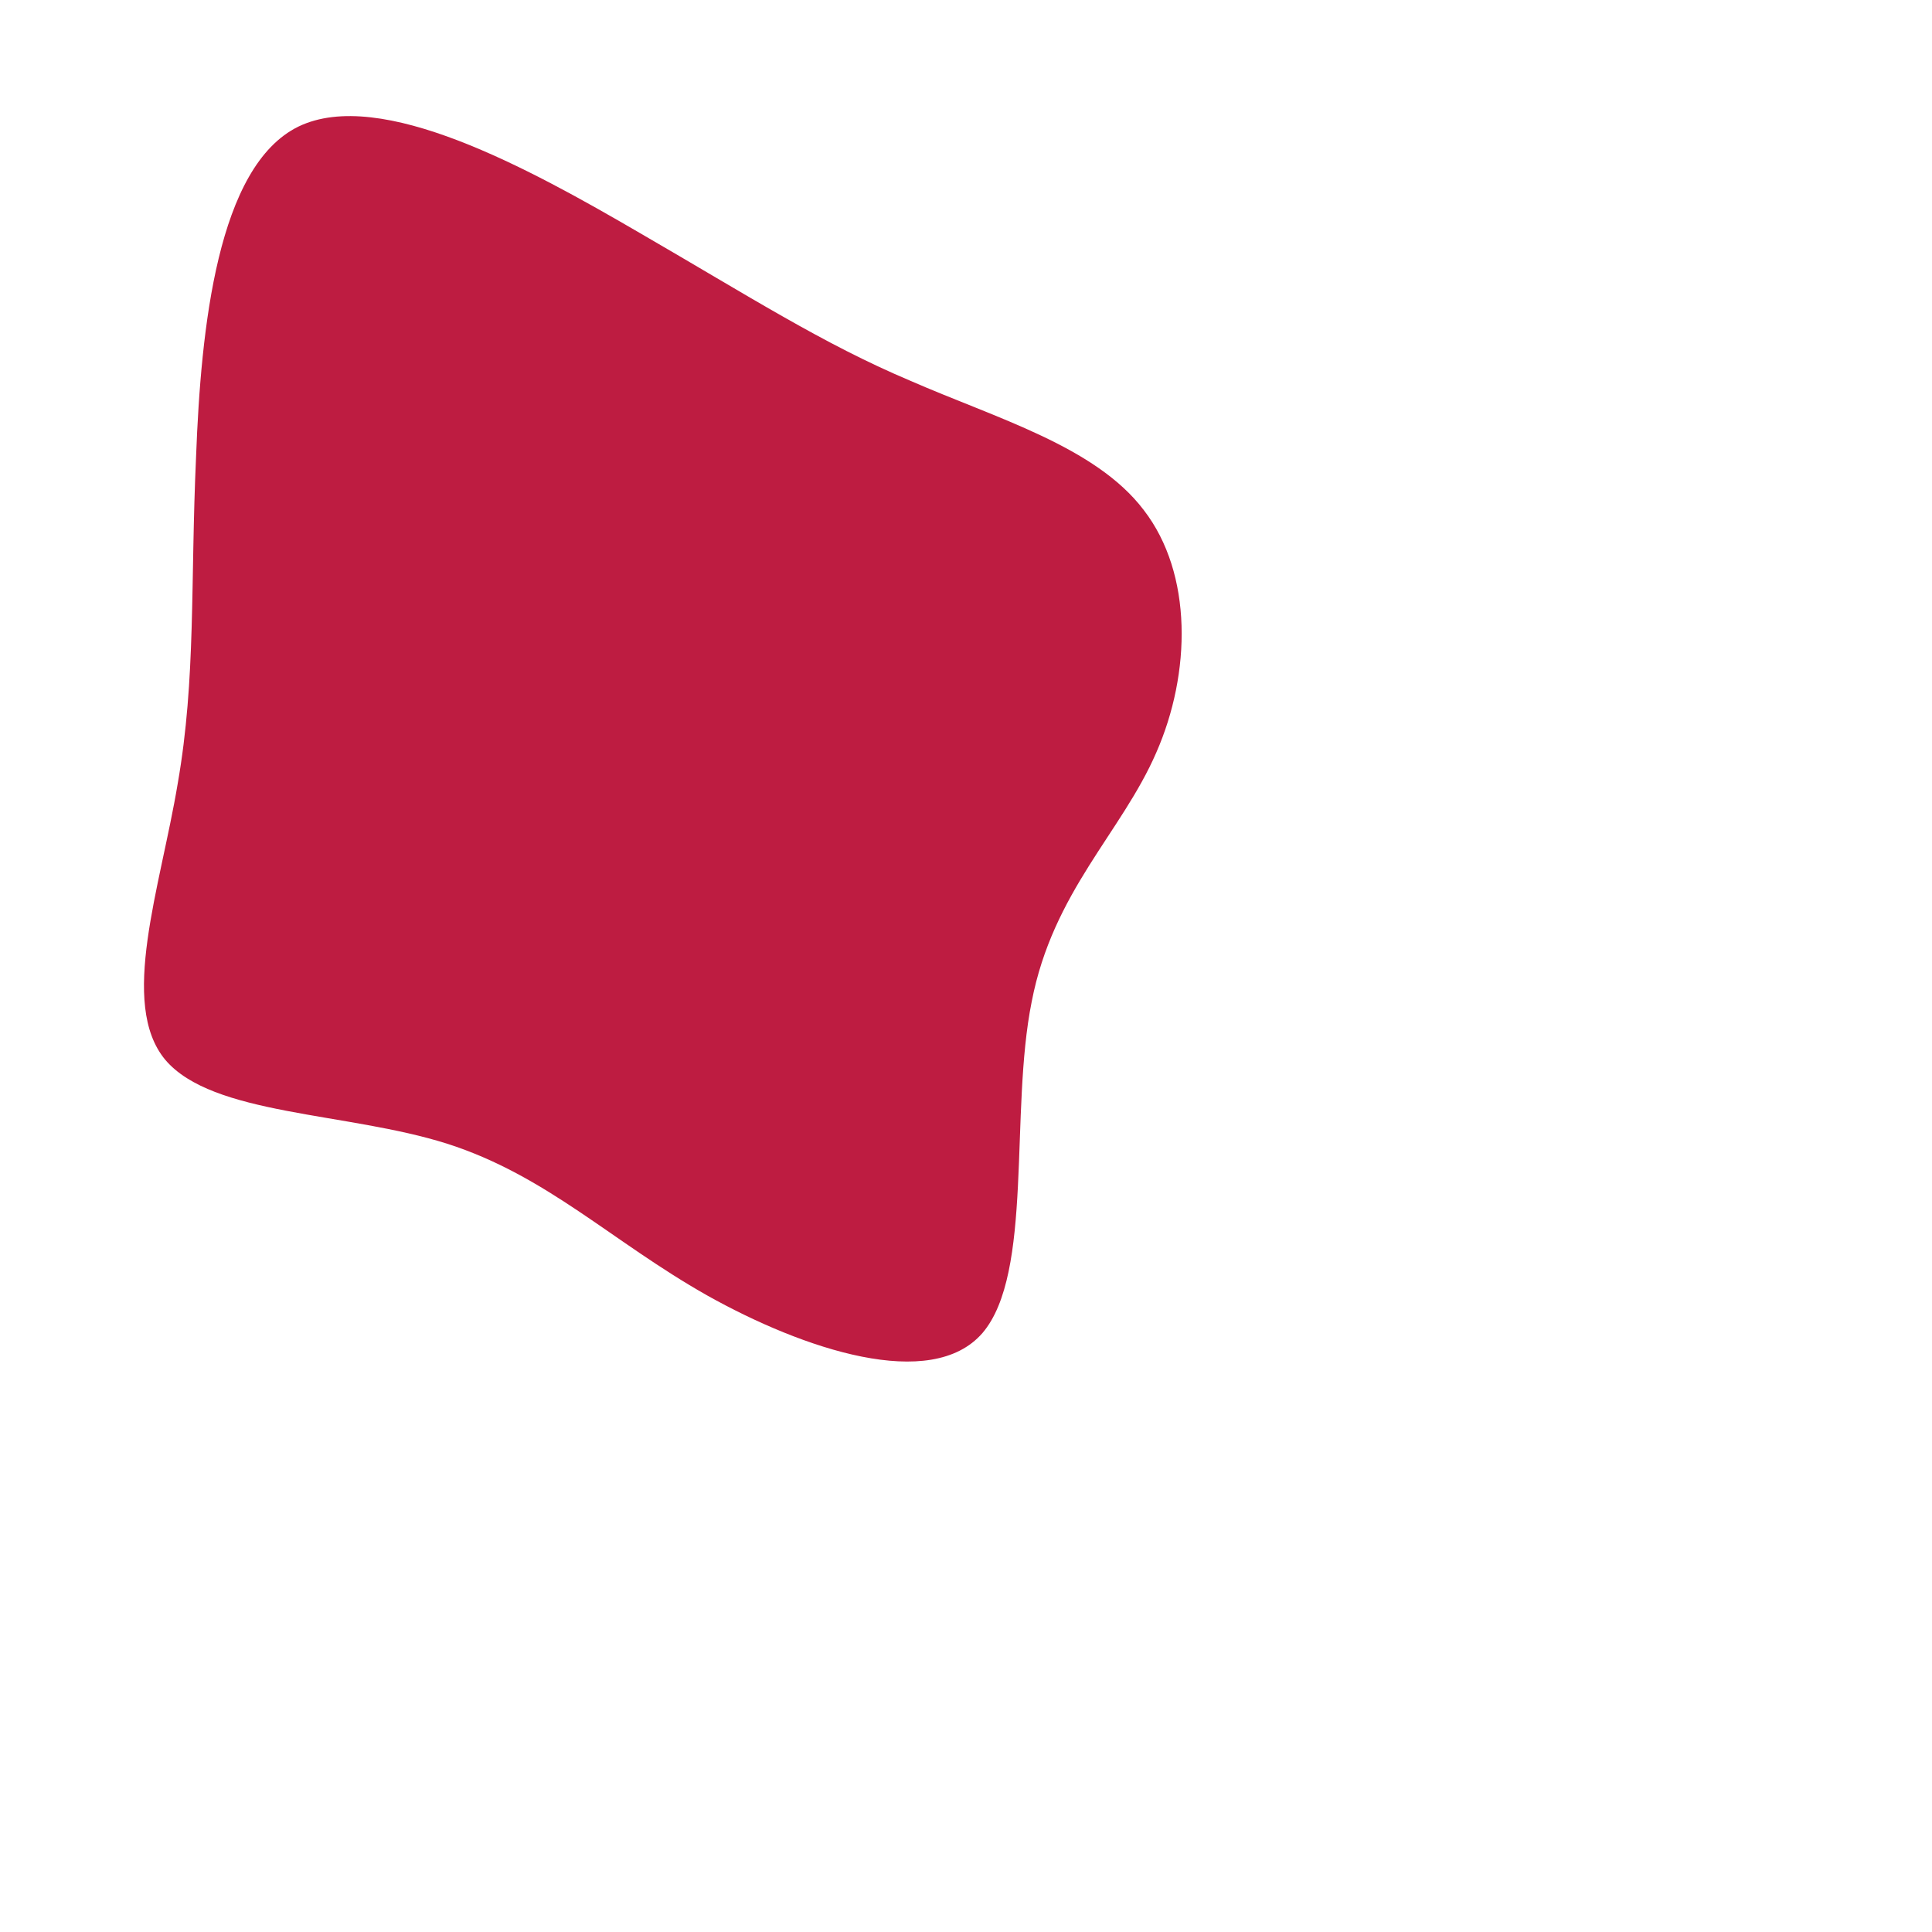
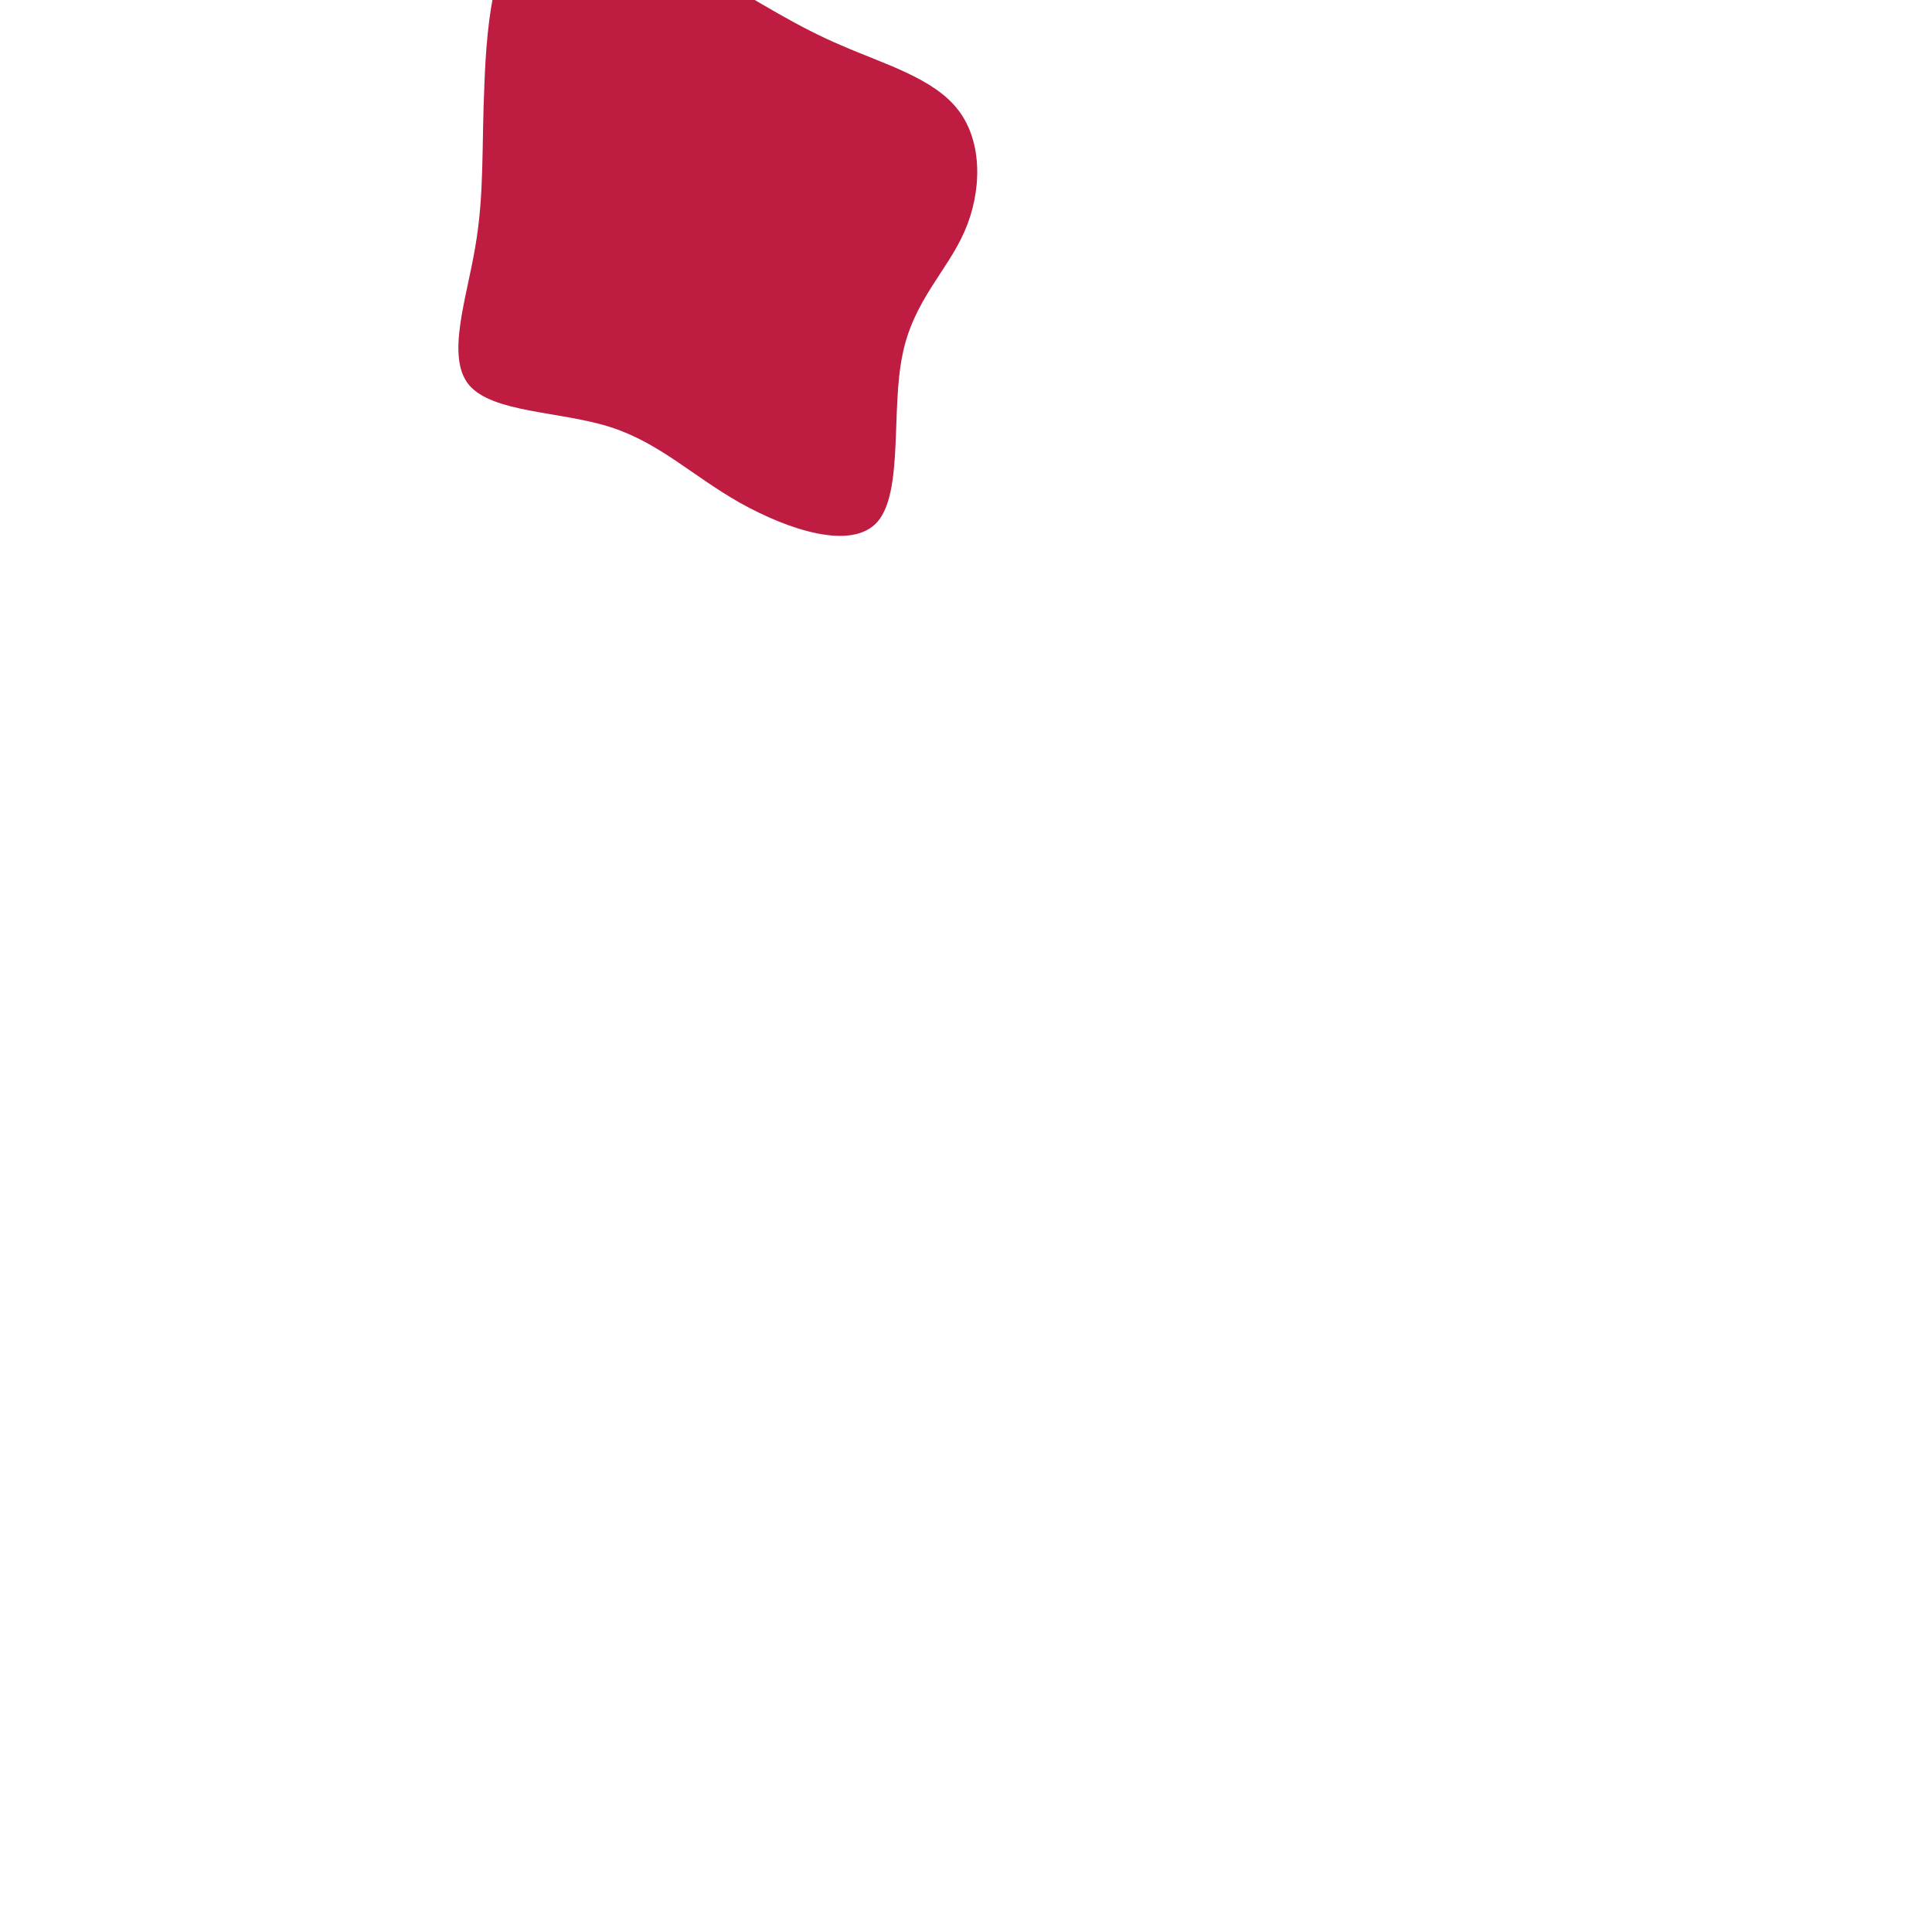
- <svg xmlns="http://www.w3.org/2000/svg" viewBox="30 20 200 200">
+ <svg xmlns="http://www.w3.org/2000/svg" viewBox="-50 50 400 400">
  <path fill="#BE1C41" d="M24.2,-40.6C33.1,-36.7,43.4,-33.8,48.4,-27.2C53.5,-20.6,53.3,-10.3,49.7,-2.1C46.1,6.2,39,12.3,36.8,23.7C34.5,35.1,37,51.8,31.7,58C26.4,64.1,13.2,59.7,3.2,54.1C-6.7,48.5,-13.4,41.7,-23.7,38.4C-34.1,35.1,-48,35.5,-52.9,29.7C-57.7,23.9,-53.4,11.9,-51.6,1.1C-49.7,-9.8,-50.3,-19.6,-49.7,-32.8C-49.2,-46,-47.5,-62.8,-39.1,-66.9C-30.6,-71,-15.3,-62.6,-3.8,-55.9C7.6,-49.3,15.2,-44.4,24.2,-40.6Z" transform="translate(100 100)" />
</svg>
